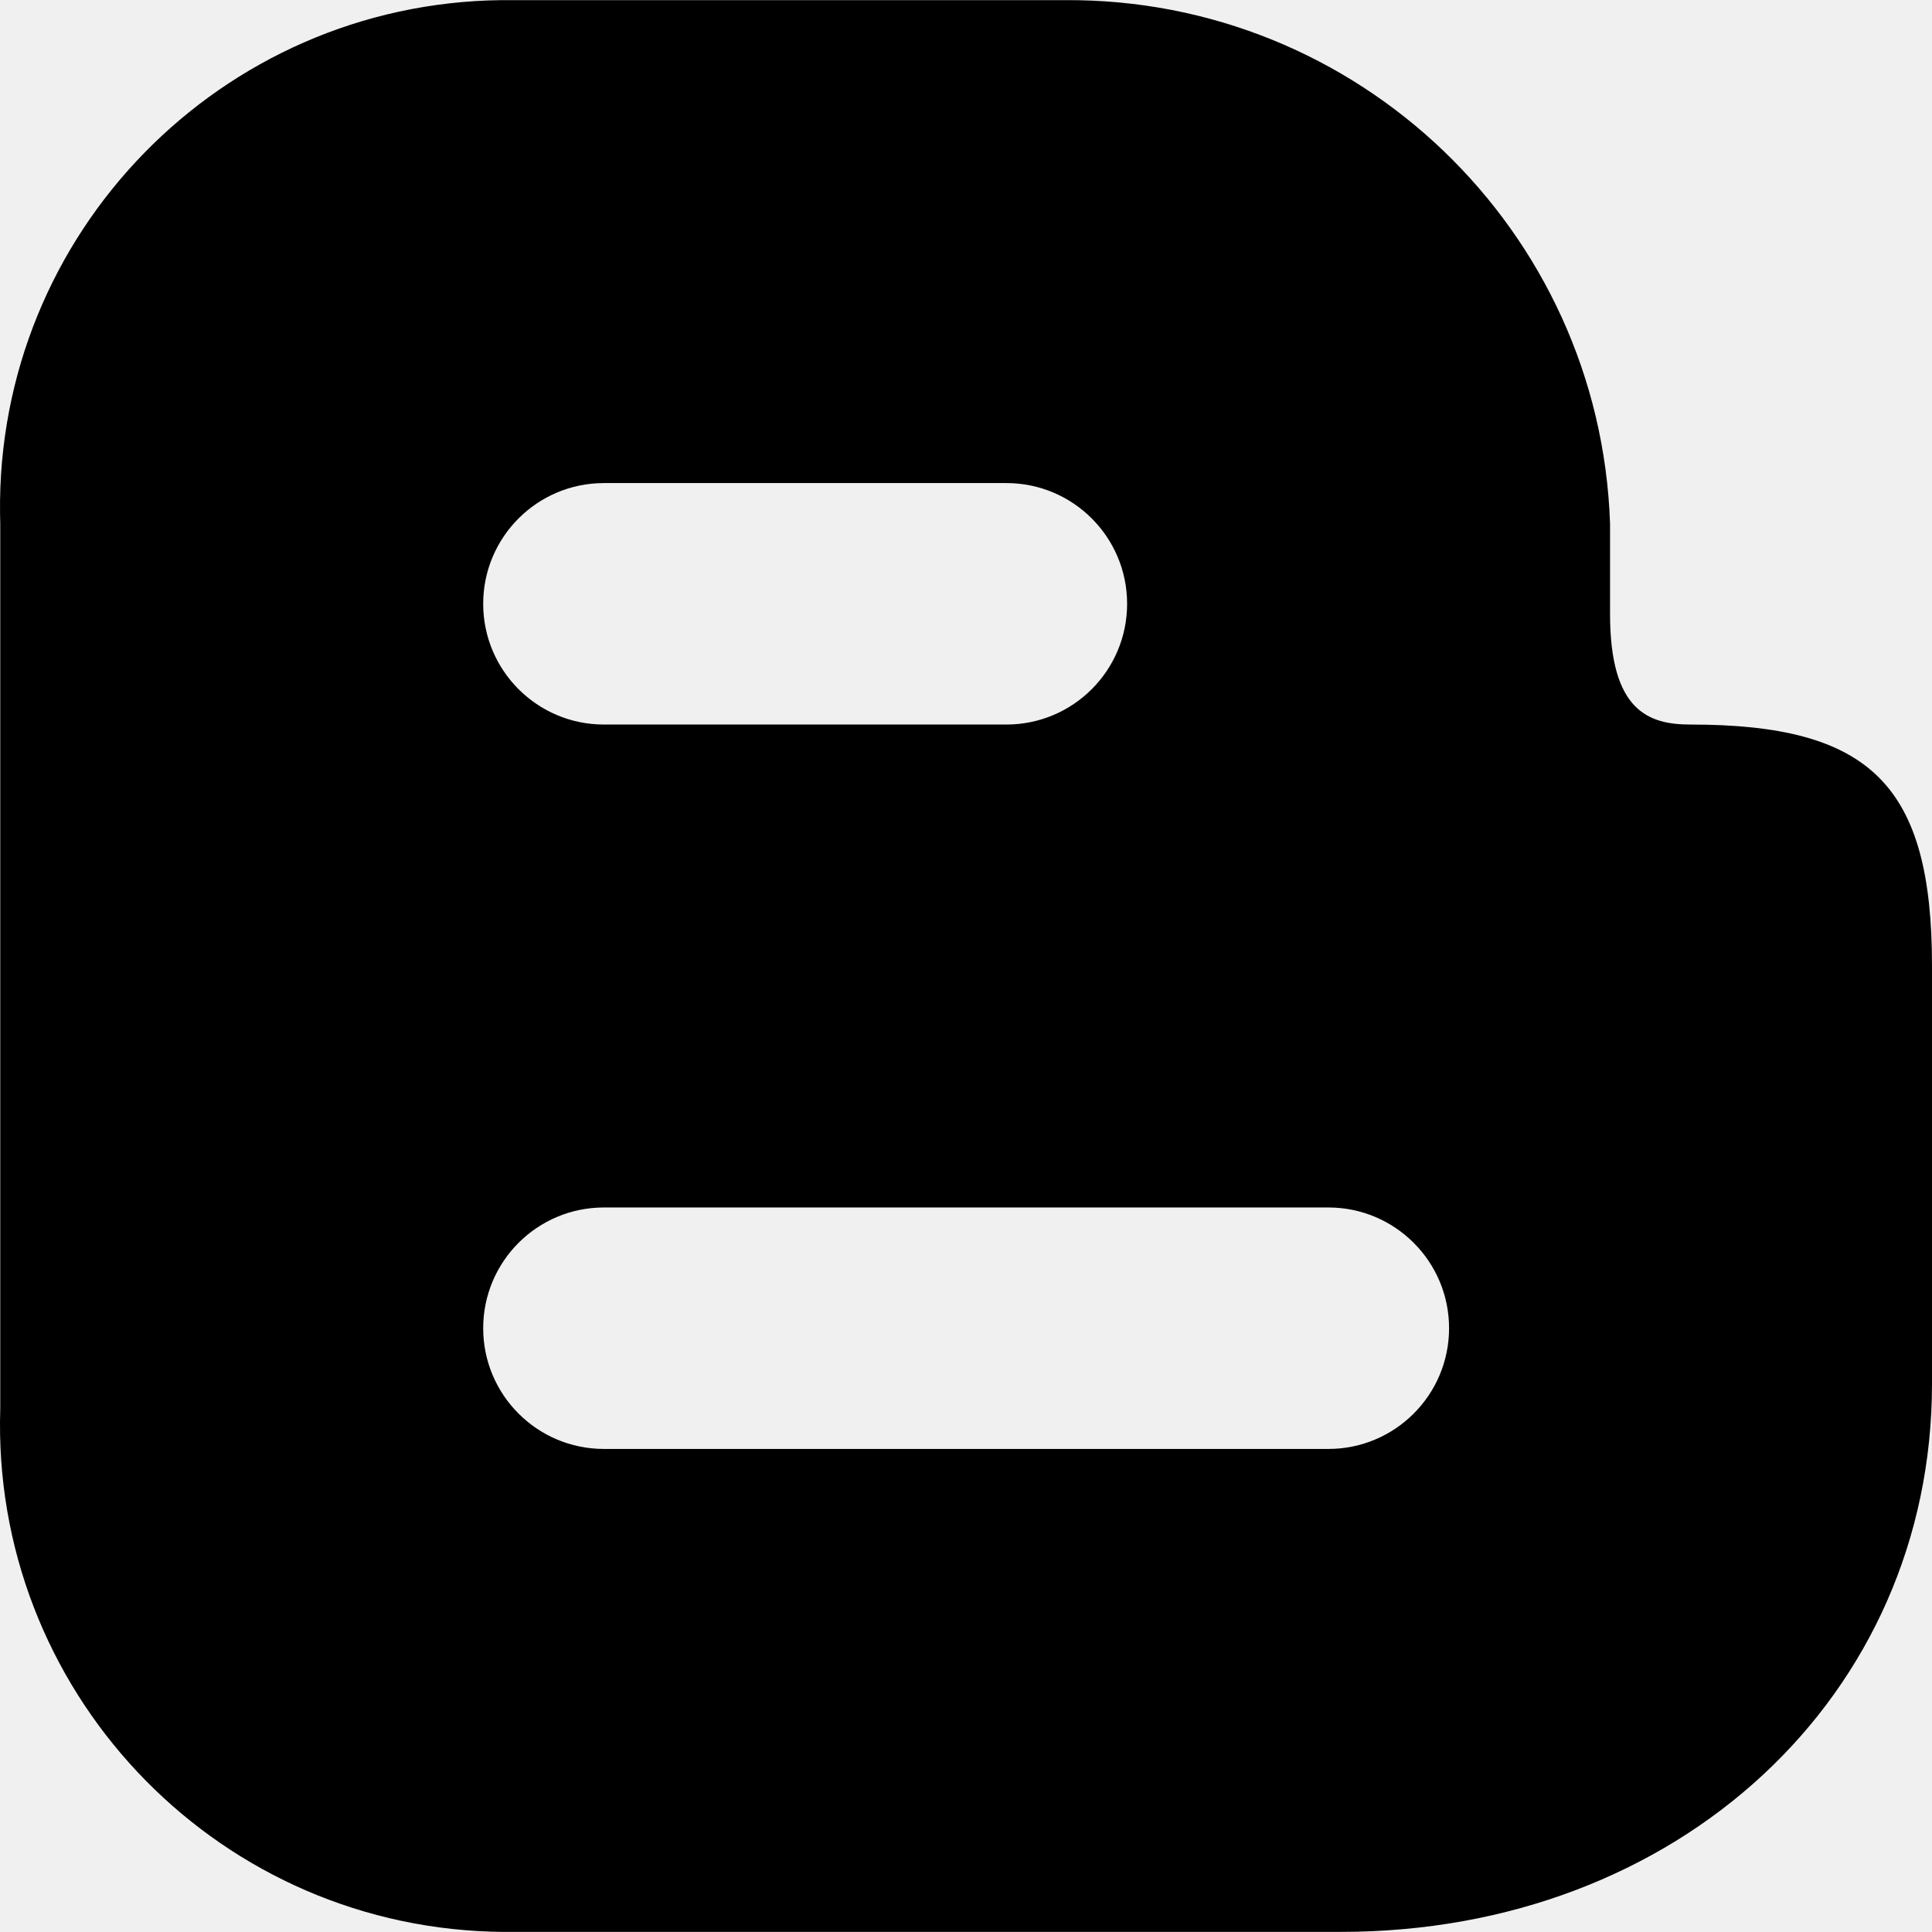
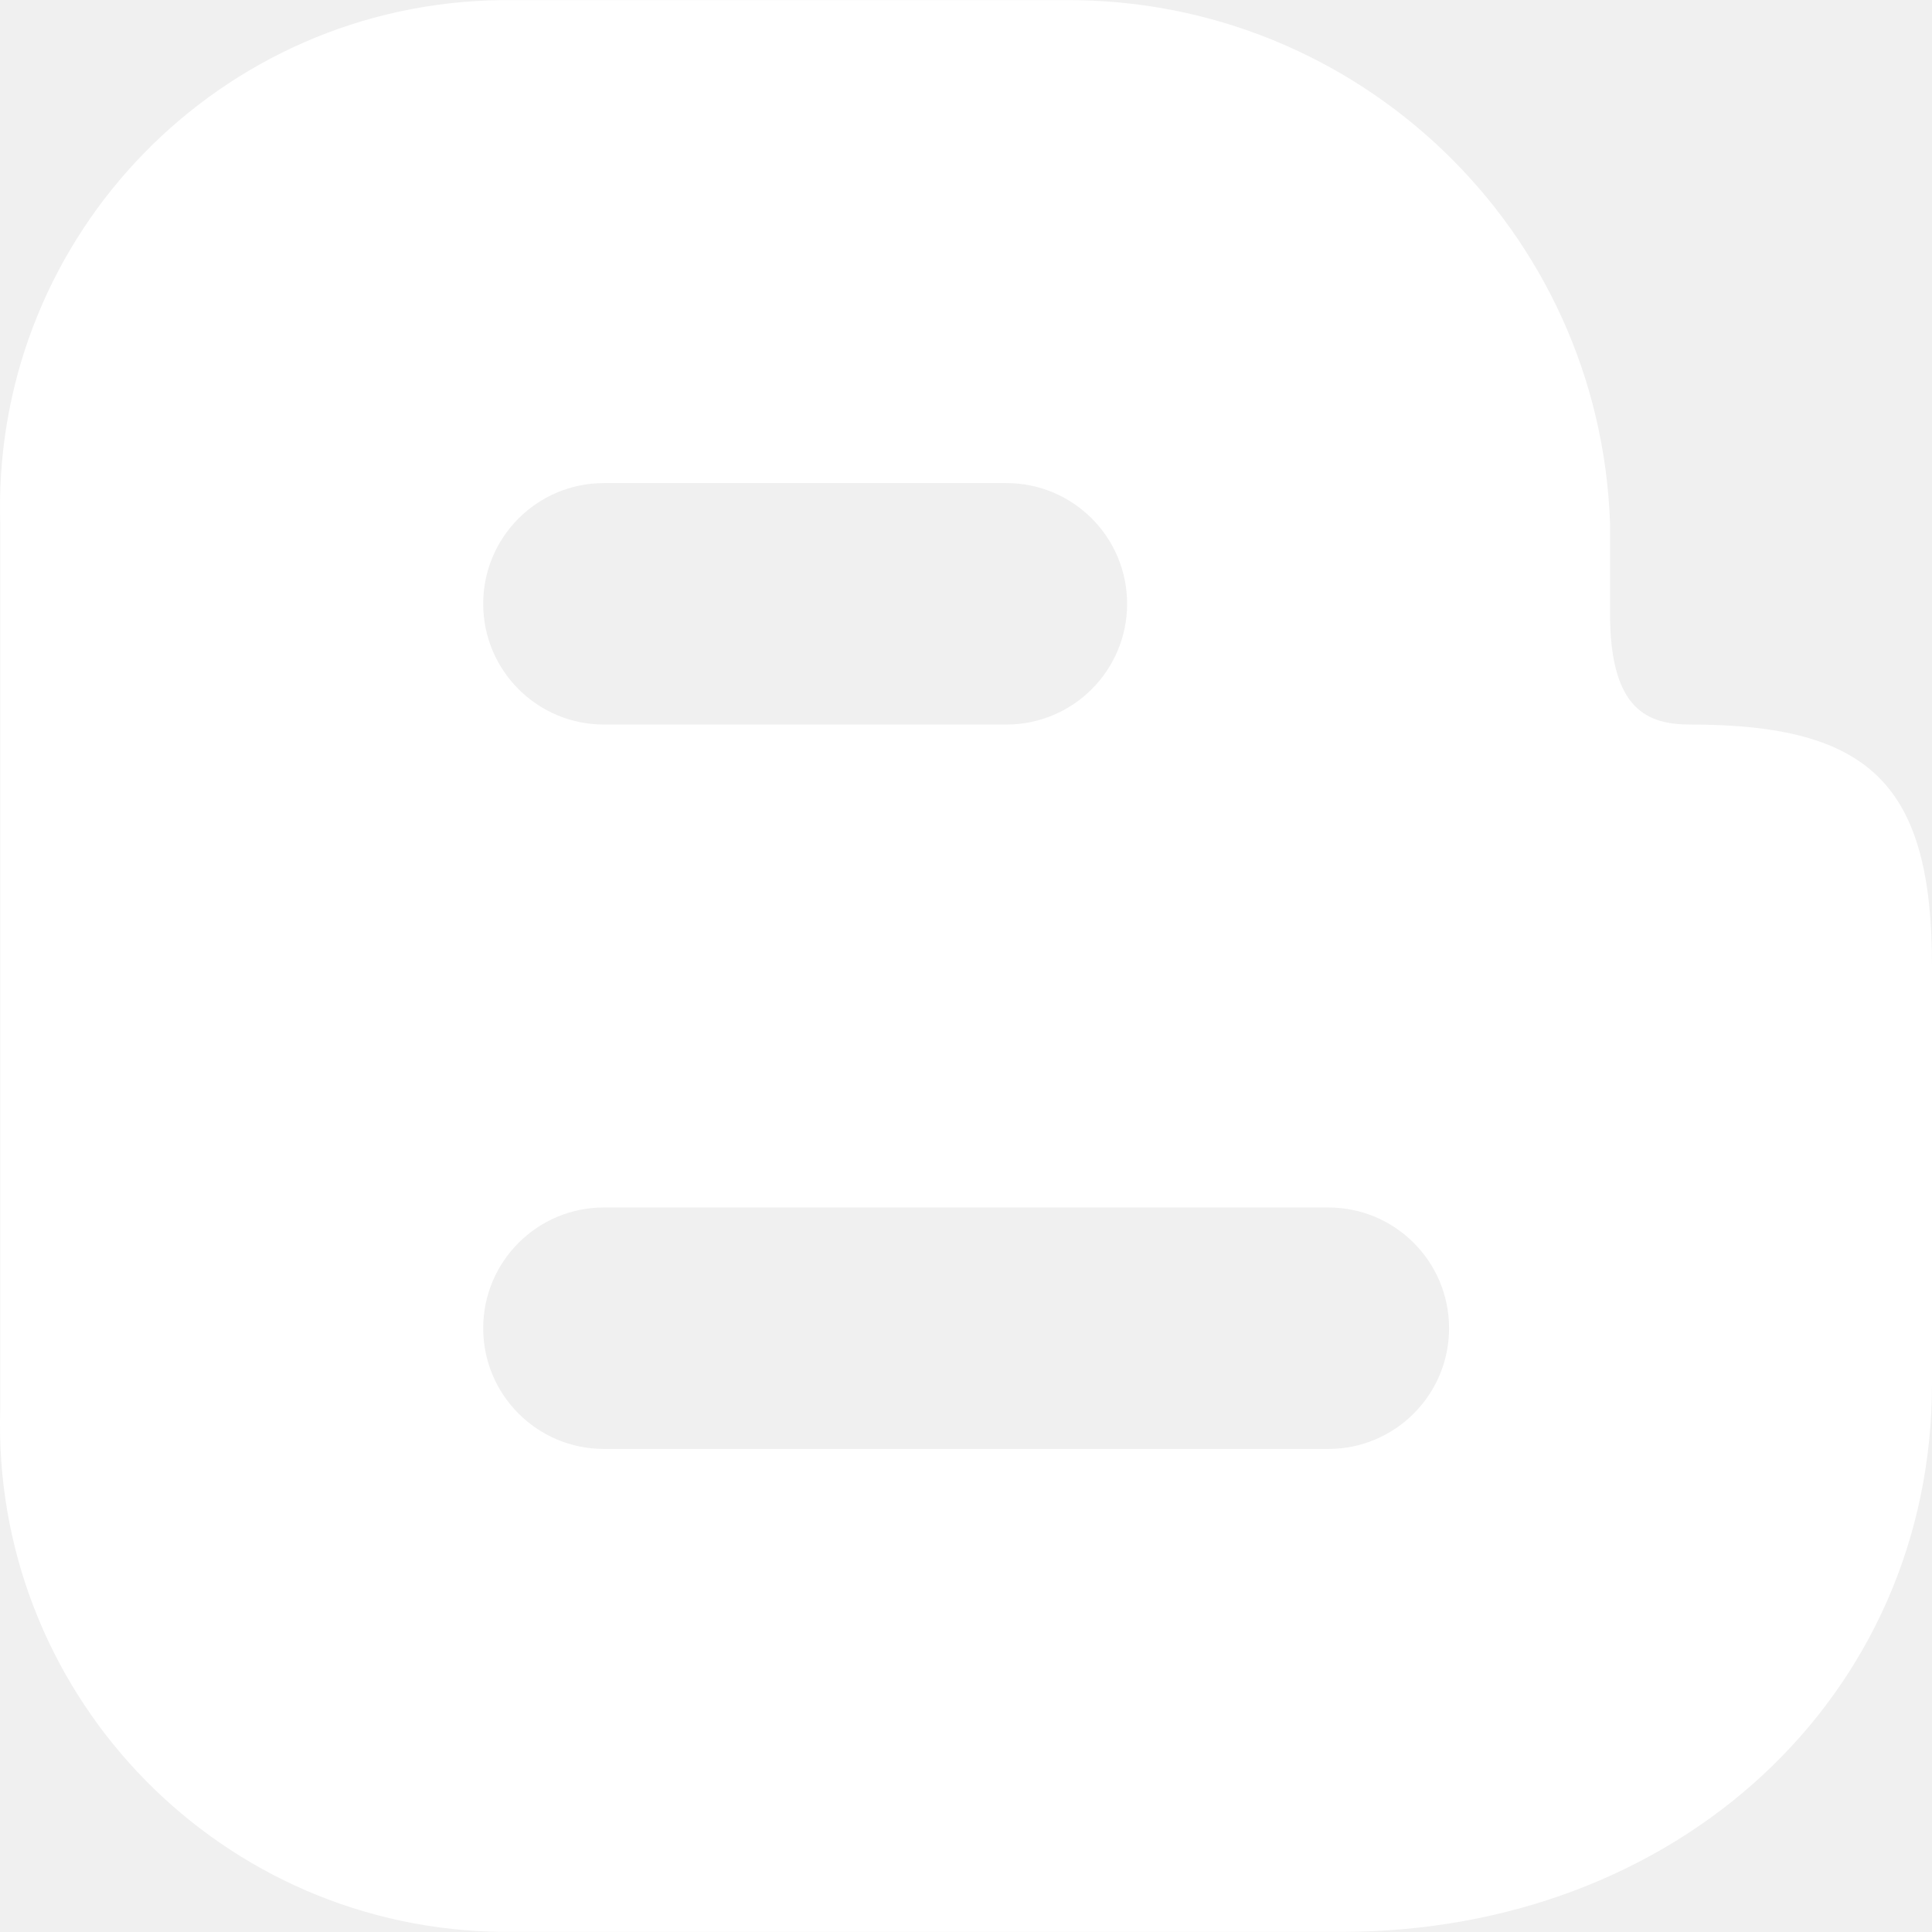
- <svg xmlns="http://www.w3.org/2000/svg" version="1.1" id="Capa_1" x="0px" y="0px" viewBox="0 0 512.069 512.069" style="enable-background:new 0 0 512.069 512.069;" xml:space="preserve">
-   <path style="fill:black;" d="M448.069,192.037c-11.093,0-21.333-3.563-21.333-29.333v-24  C424.046,60.94,359.925-0.541,282.117,0.037H132.784C58.562,0.93-0.882,61.823,0.011,136.044c0.011,0.887,0.03,1.773,0.058,2.659  V373.37c-2.362,74.189,55.866,136.247,130.056,138.608c0.886,0.028,1.773,0.048,2.659,0.058H355.44  c89.301,0,156.629-62.485,156.629-145.323V256.037C512.069,208.186,495.92,192.037,448.069,192.037z M160.069,128.037h106.667  c17.673,0,32,14.327,32,32s-14.327,32-32,32H160.069c-17.673,0-32-14.327-32-32S142.396,128.037,160.069,128.037z M352.069,384.037  h-192c-17.673,0-32-14.327-32-32s14.327-32,32-32h192c17.673,0,32,14.327,32,32S369.742,384.037,352.069,384.037z" />
+ <svg xmlns="http://www.w3.org/2000/svg" version="1.1" id="Capa_1" x="0px" y="0px" viewBox="0 0 512.069 512.069" style="fill: white;" xml:space="preserve">
+   <path style="fill:012e1c;" d="M448.069,192.037c-11.093,0-21.333-3.563-21.333-29.333v-24  C424.046,60.94,359.925-0.541,282.117,0.037H132.784C58.562,0.93-0.882,61.823,0.011,136.044c0.011,0.887,0.03,1.773,0.058,2.659  V373.37c-2.362,74.189,55.866,136.247,130.056,138.608c0.886,0.028,1.773,0.048,2.659,0.058H355.44  c89.301,0,156.629-62.485,156.629-145.323V256.037C512.069,208.186,495.92,192.037,448.069,192.037z M160.069,128.037h106.667  c17.673,0,32,14.327,32,32s-14.327,32-32,32H160.069c-17.673,0-32-14.327-32-32S142.396,128.037,160.069,128.037z M352.069,384.037  h-192c-17.673,0-32-14.327-32-32s14.327-32,32-32h192c17.673,0,32,14.327,32,32S369.742,384.037,352.069,384.037z" />
</svg>
